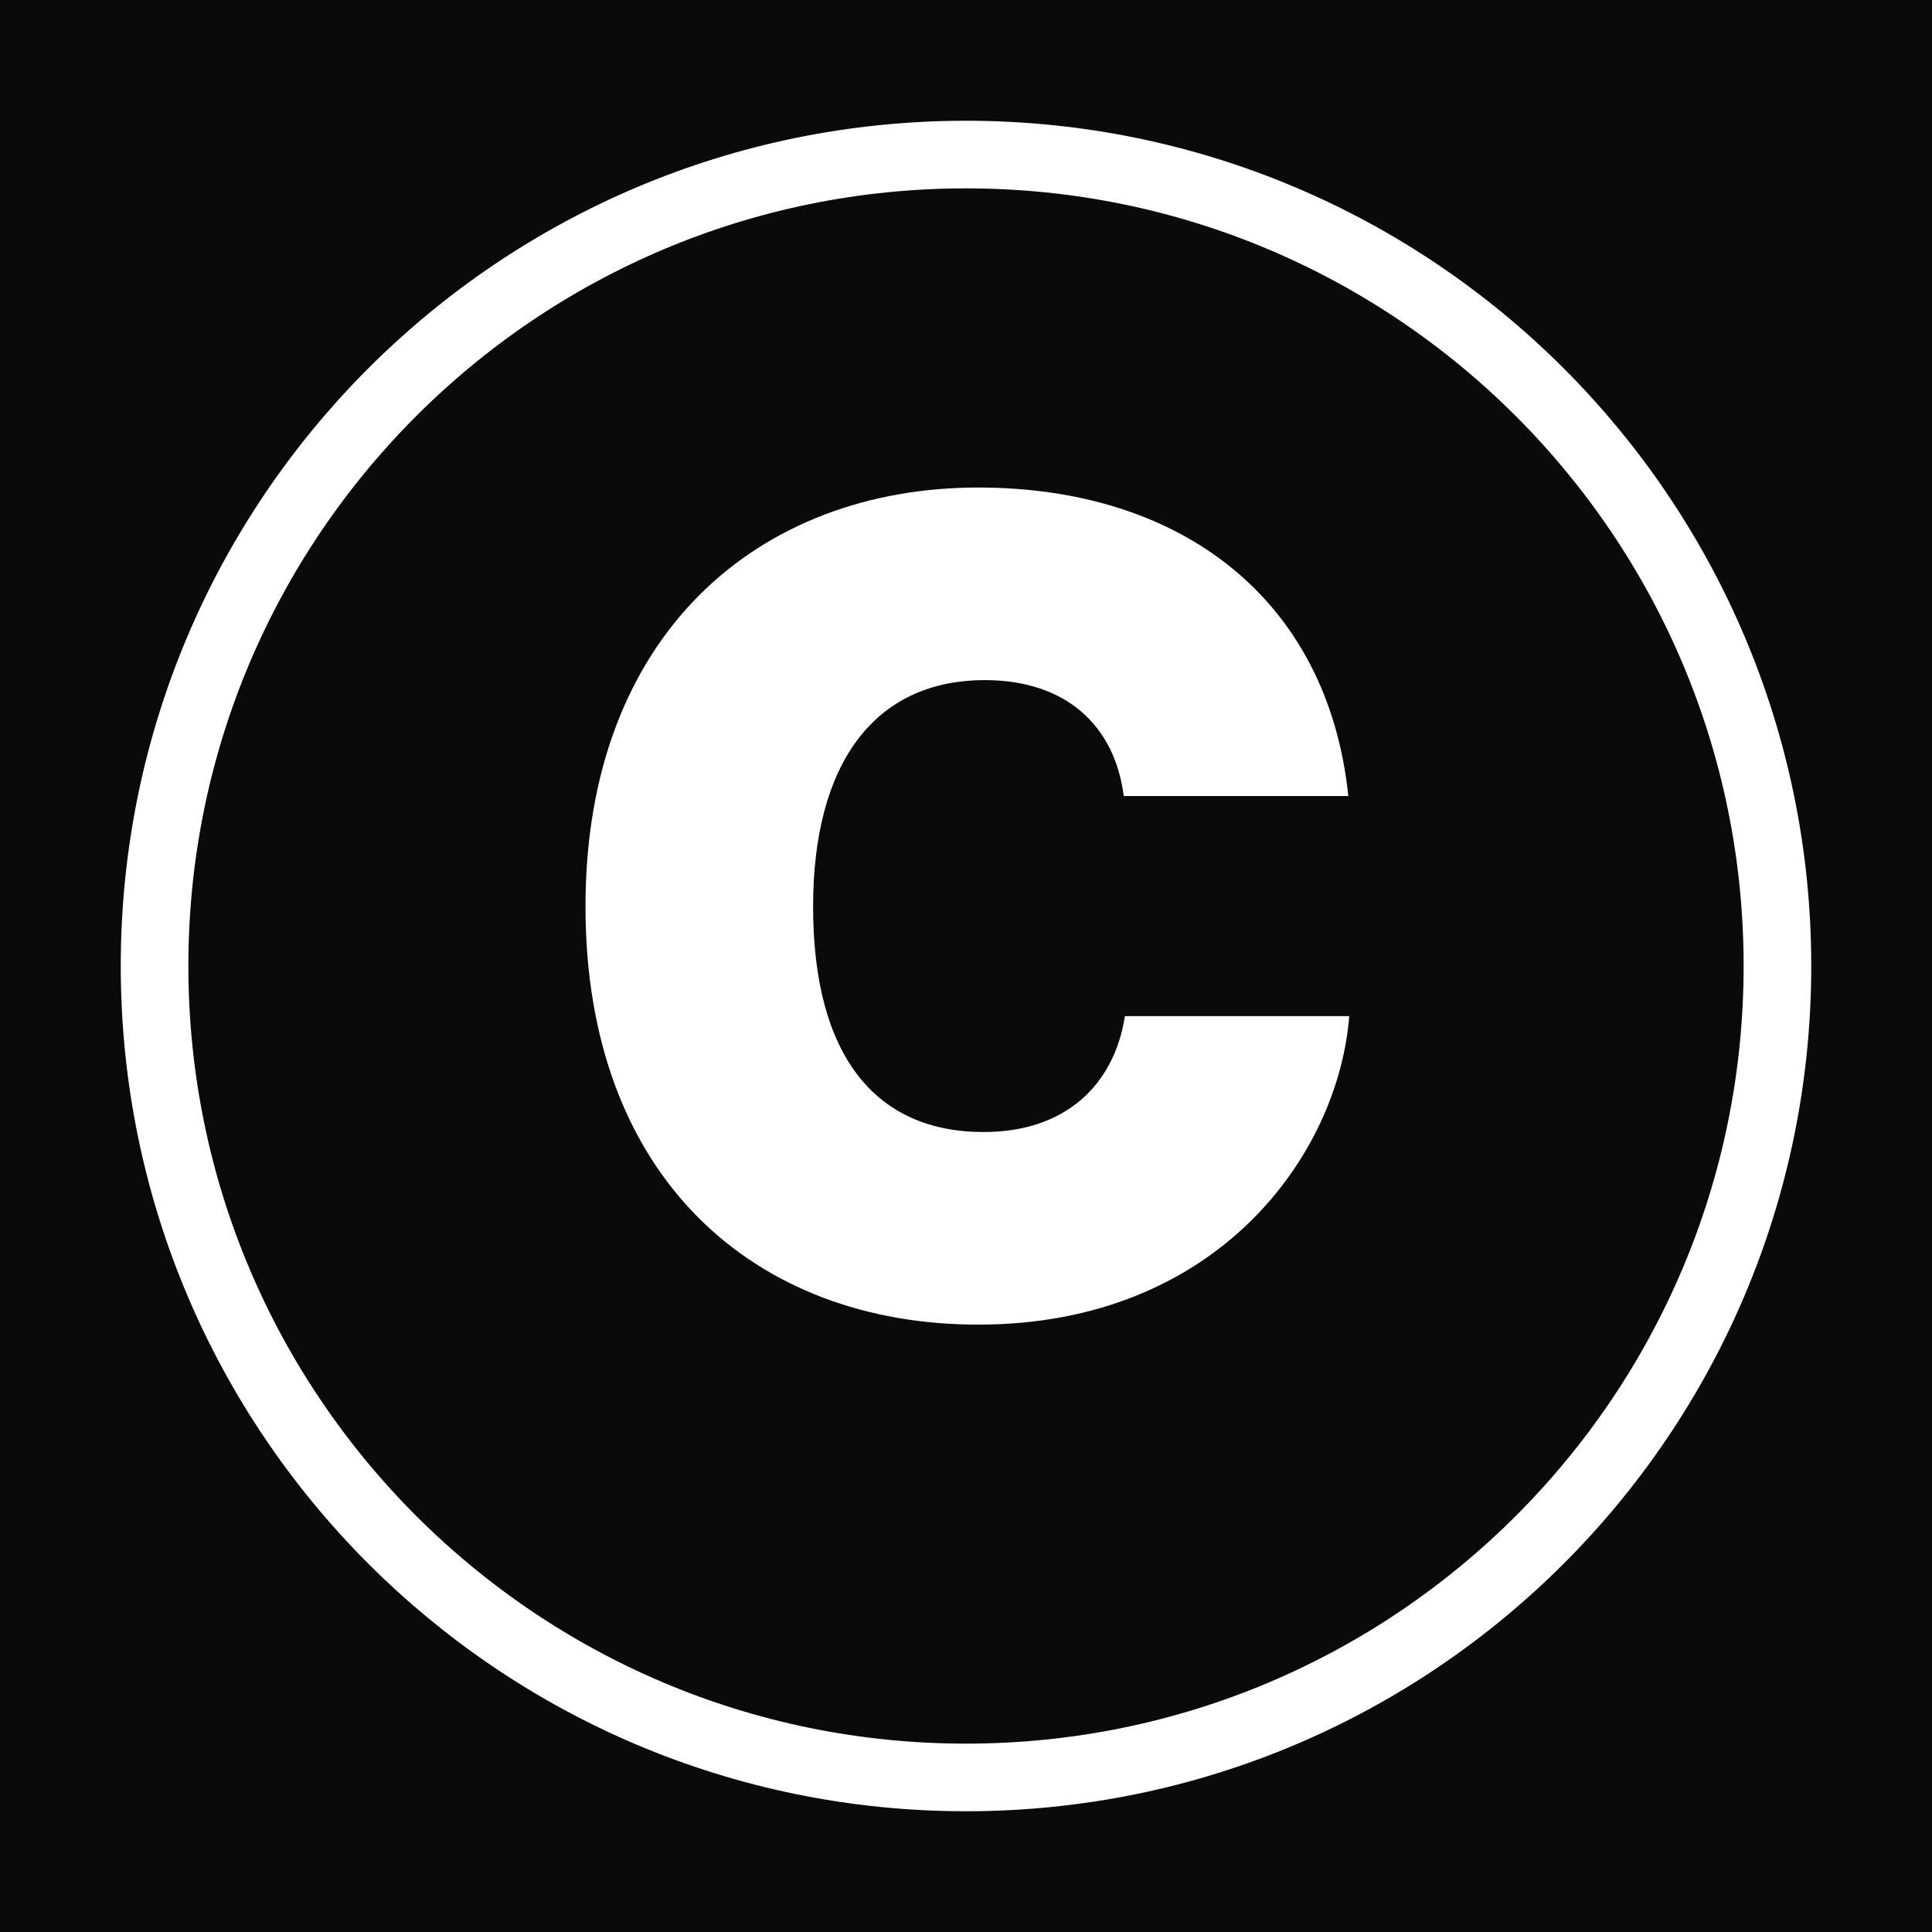
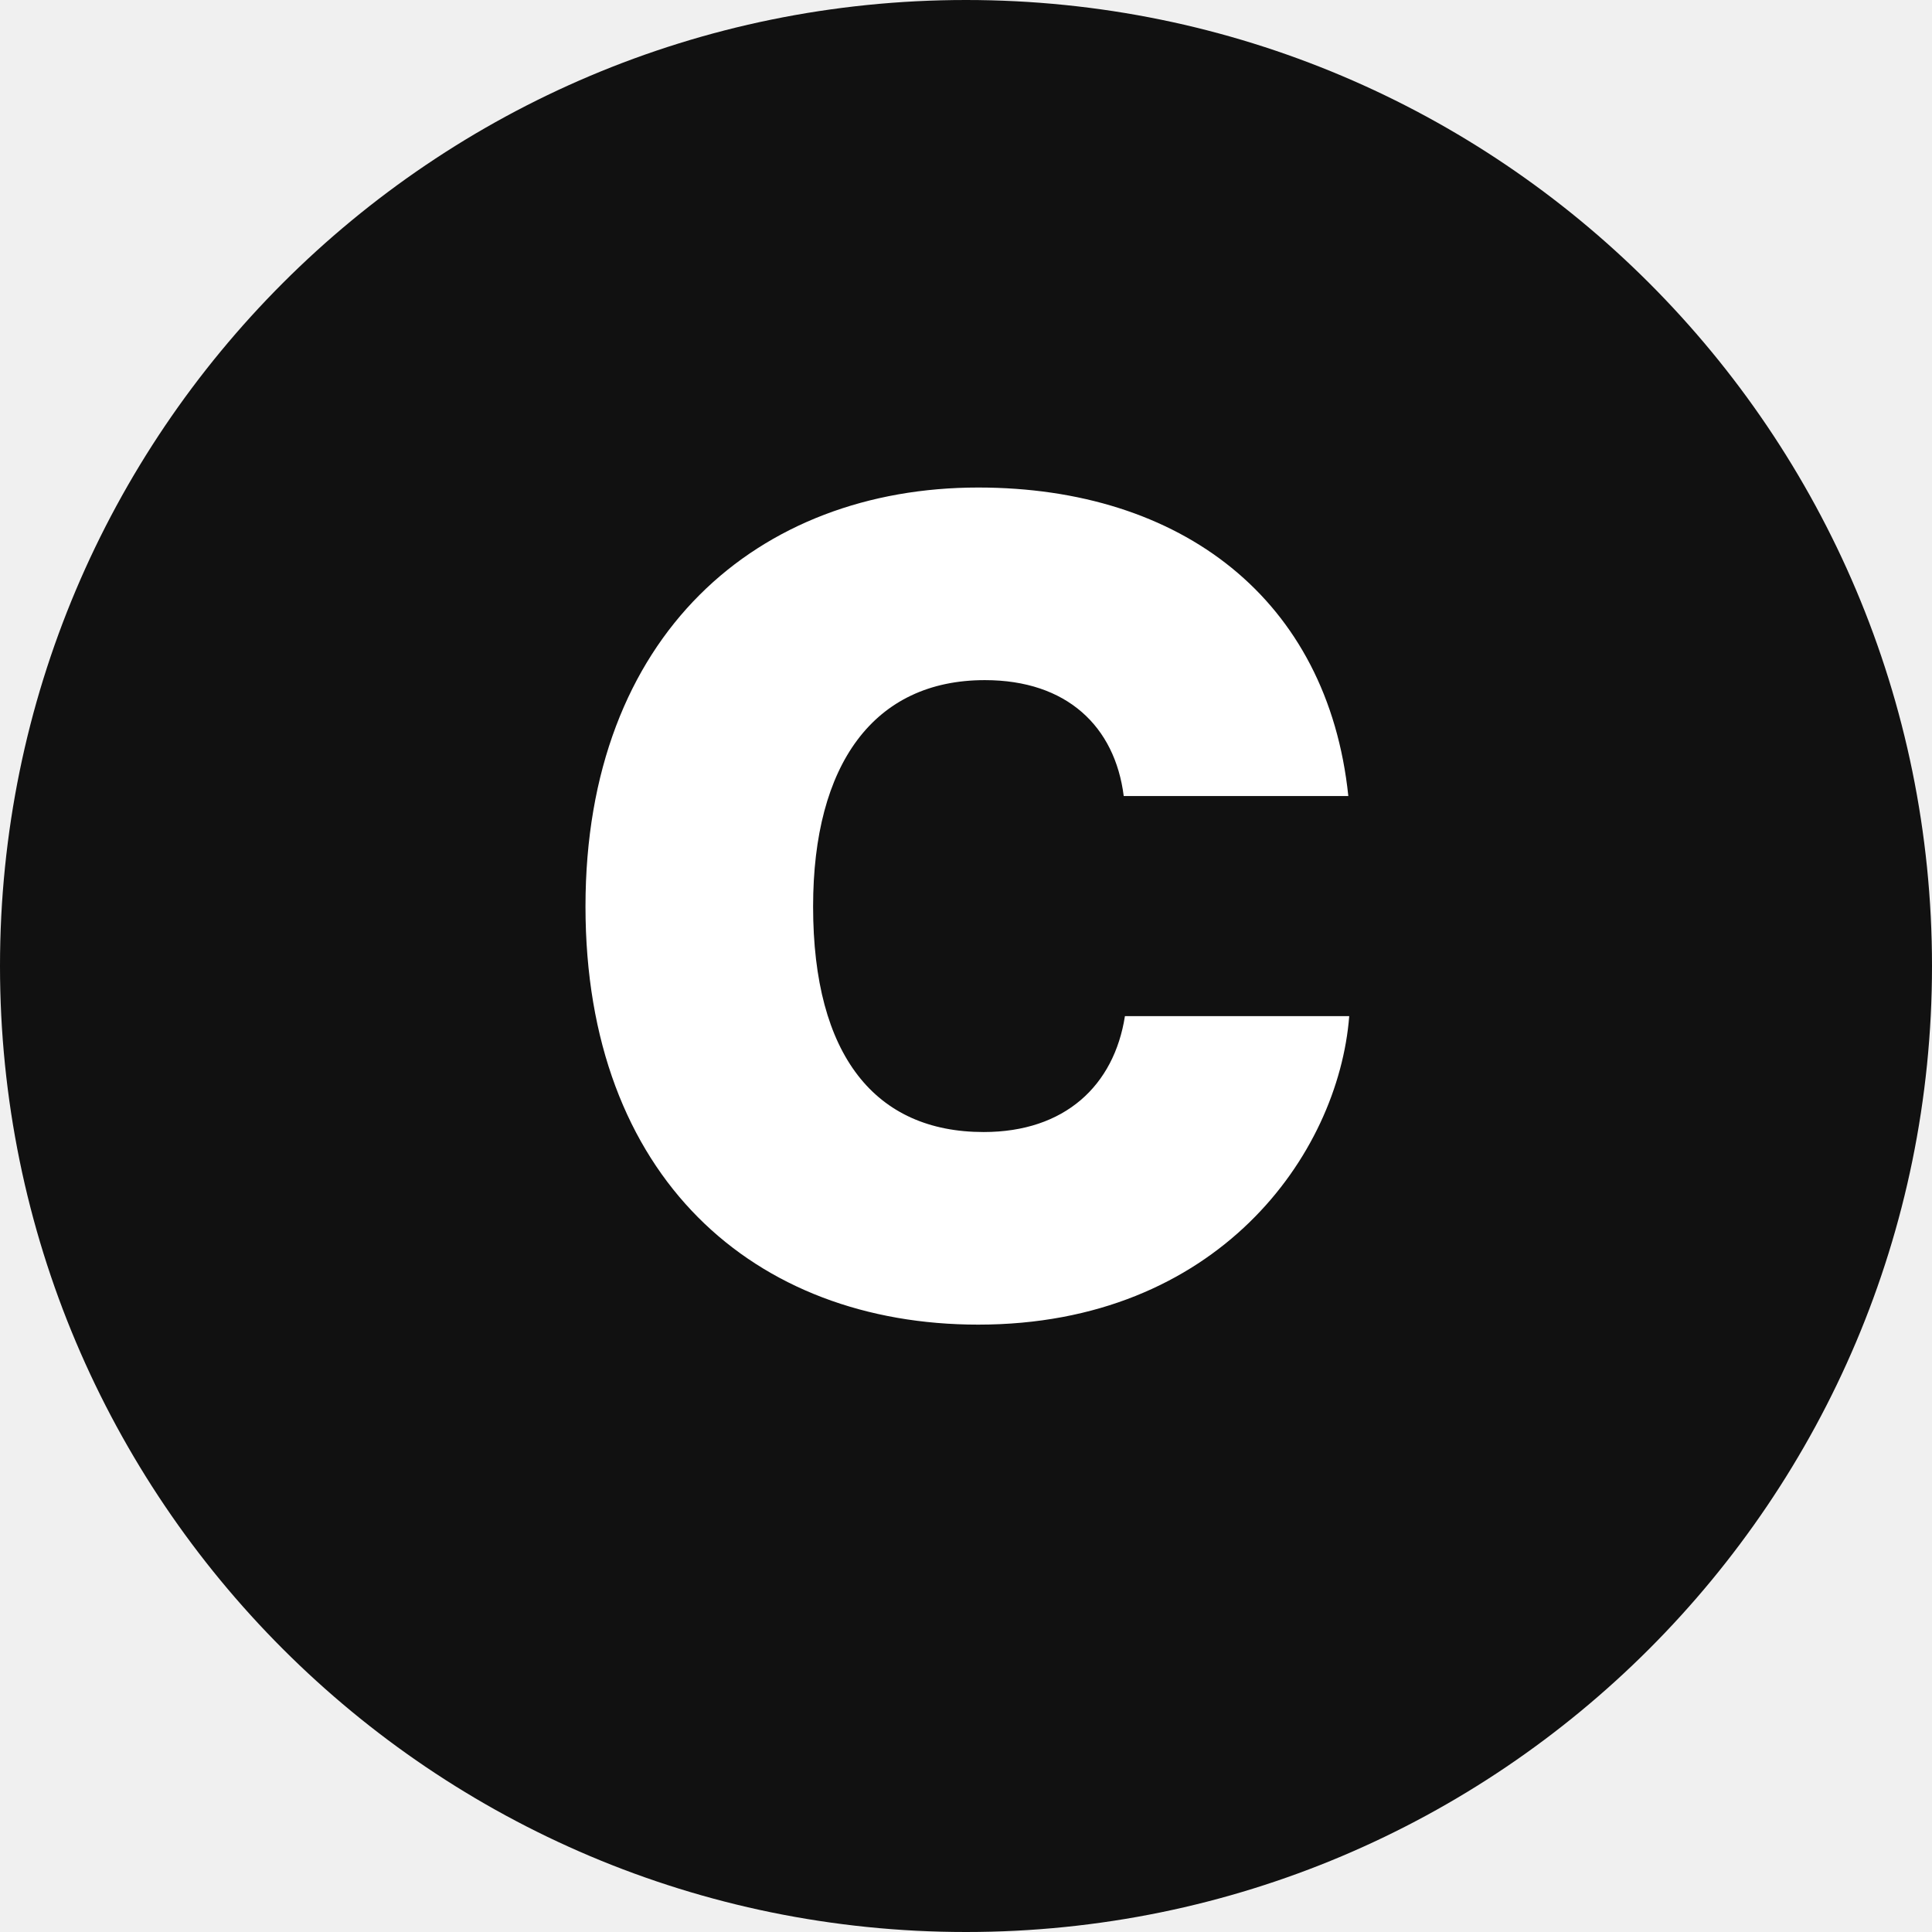
<svg xmlns="http://www.w3.org/2000/svg" viewBox="0 0 100 100">
-   <rect width="100" height="100" fill="#0a0a0b" />
-   <circle cx="50" cy="50" r="42" fill="none" stroke="white" stroke-width="3.5" />
+   <circle cx="50" cy="50" r="50" fill="#111111" />
  <text x="50" y="68" text-anchor="middle" font-family="system-ui,-apple-system,sans-serif" font-weight="900" font-size="58" fill="white">C</text>
</svg>
